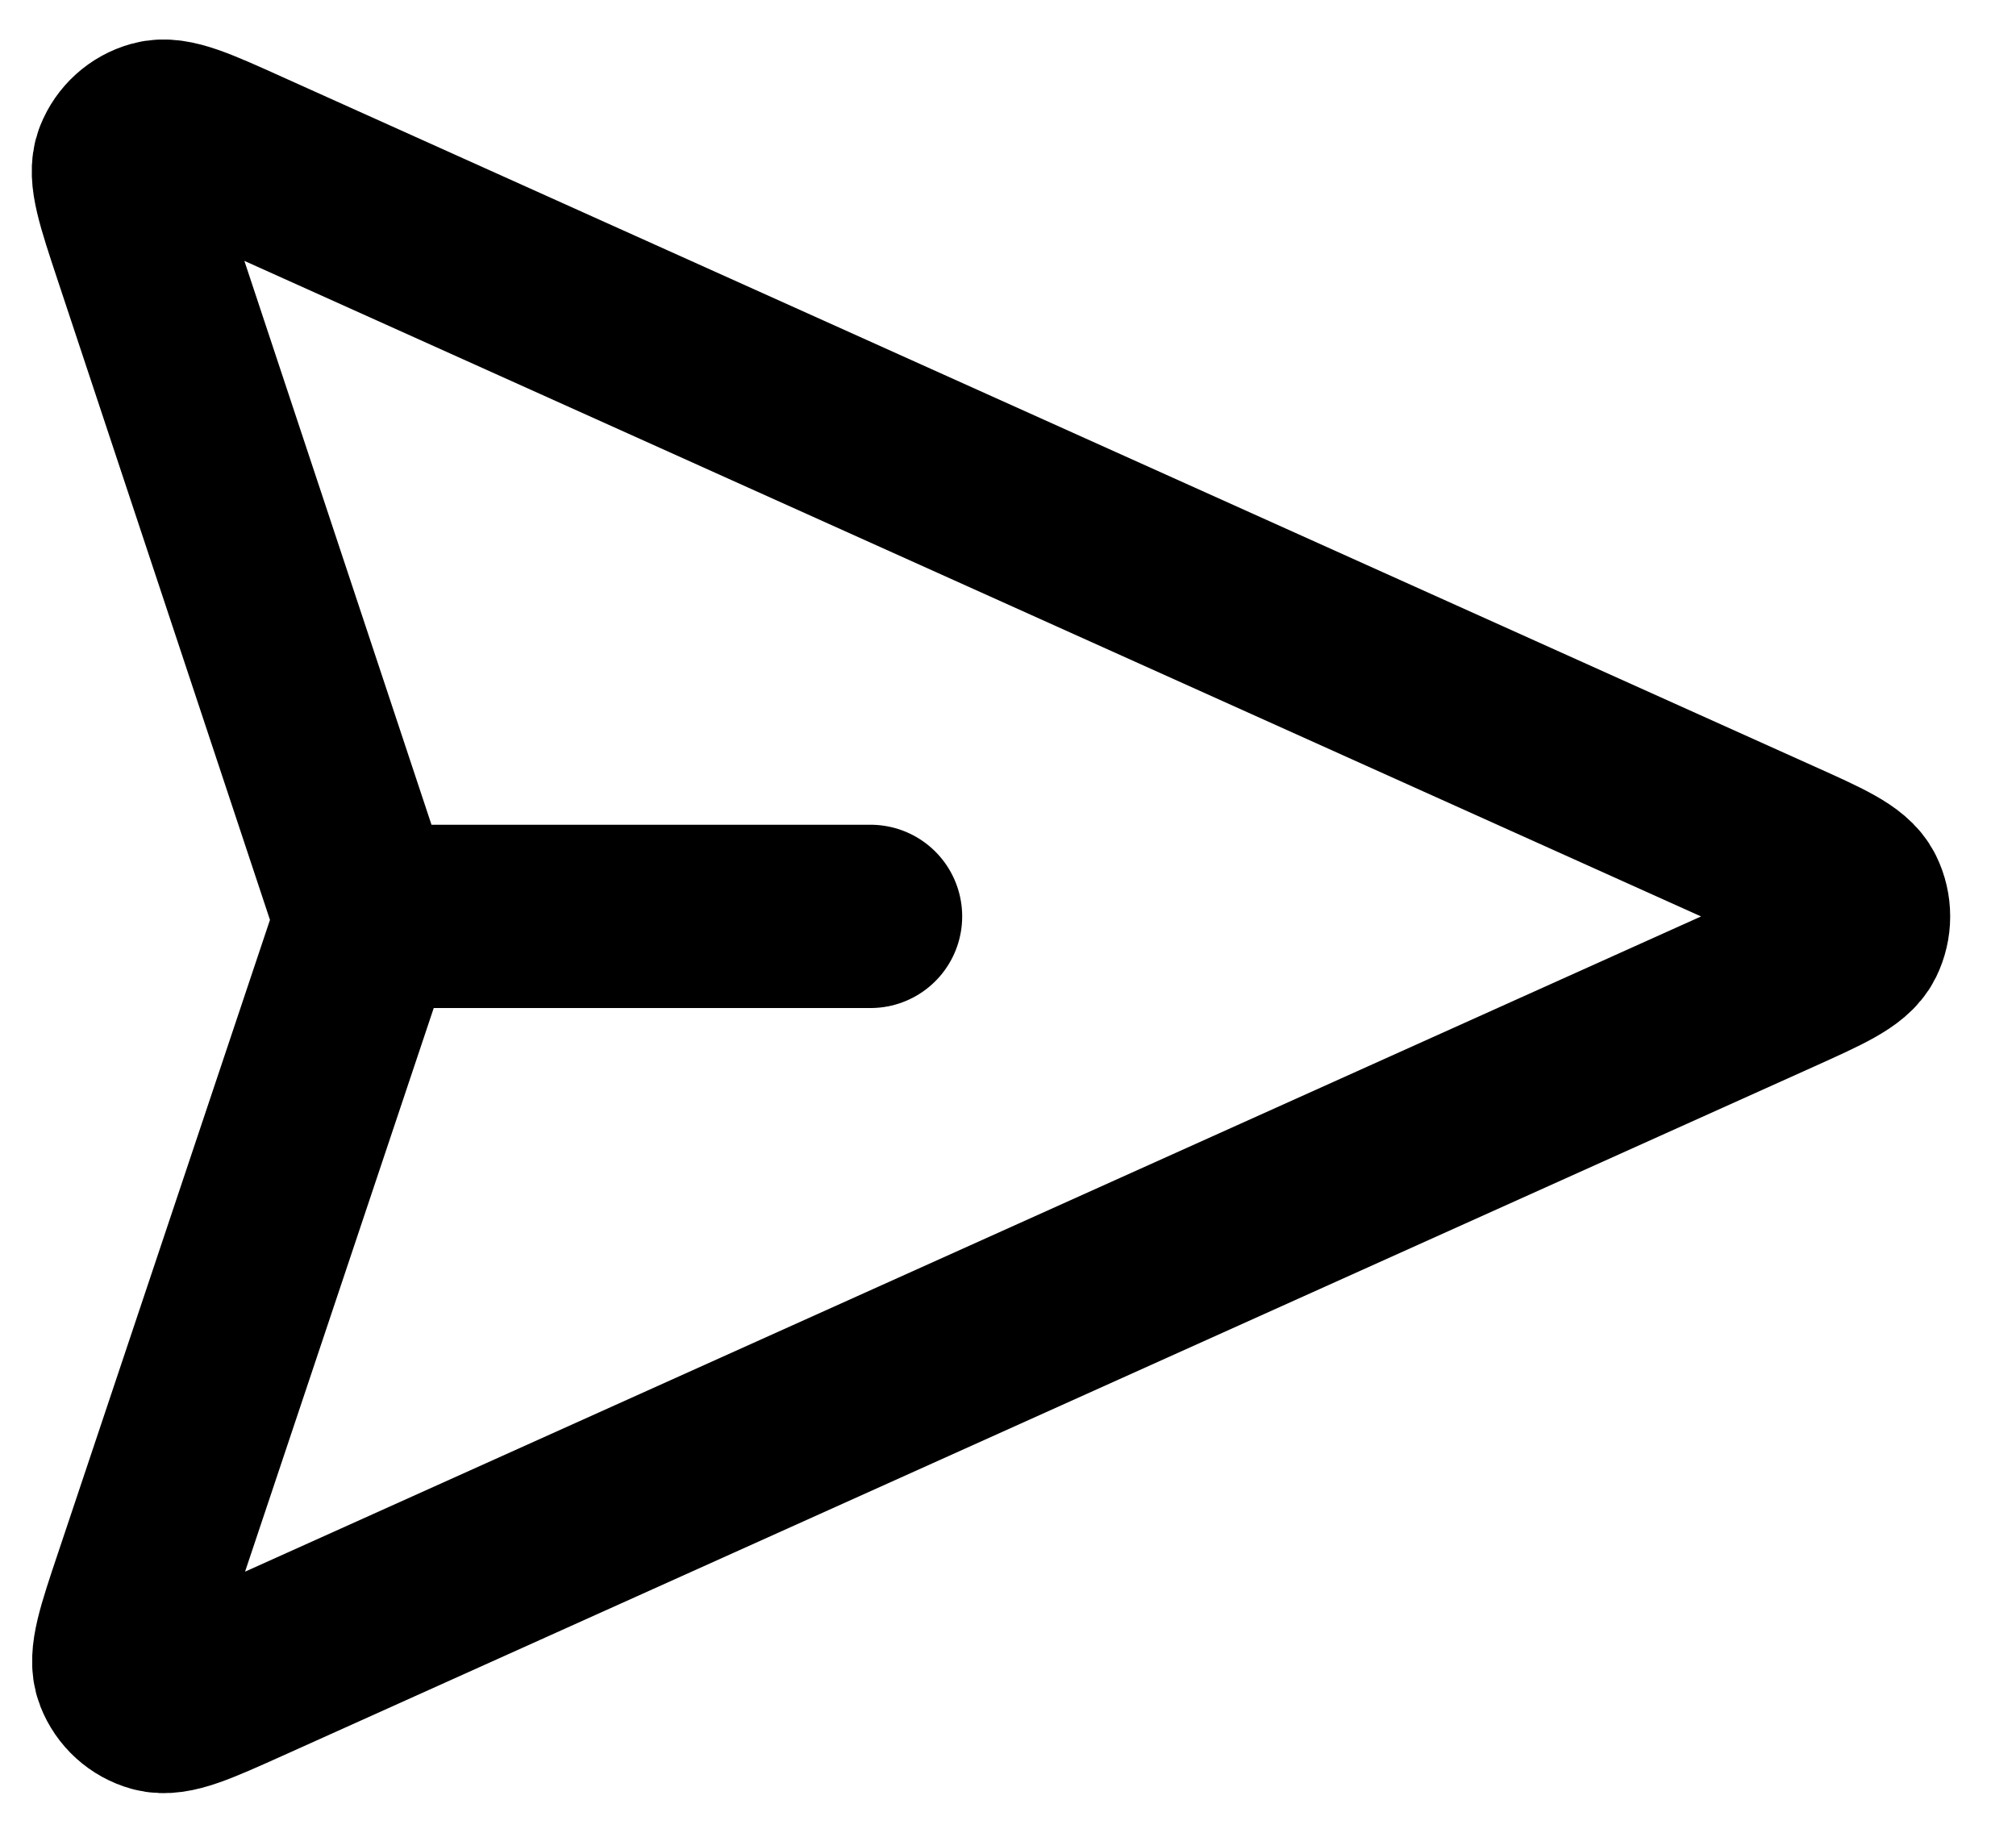
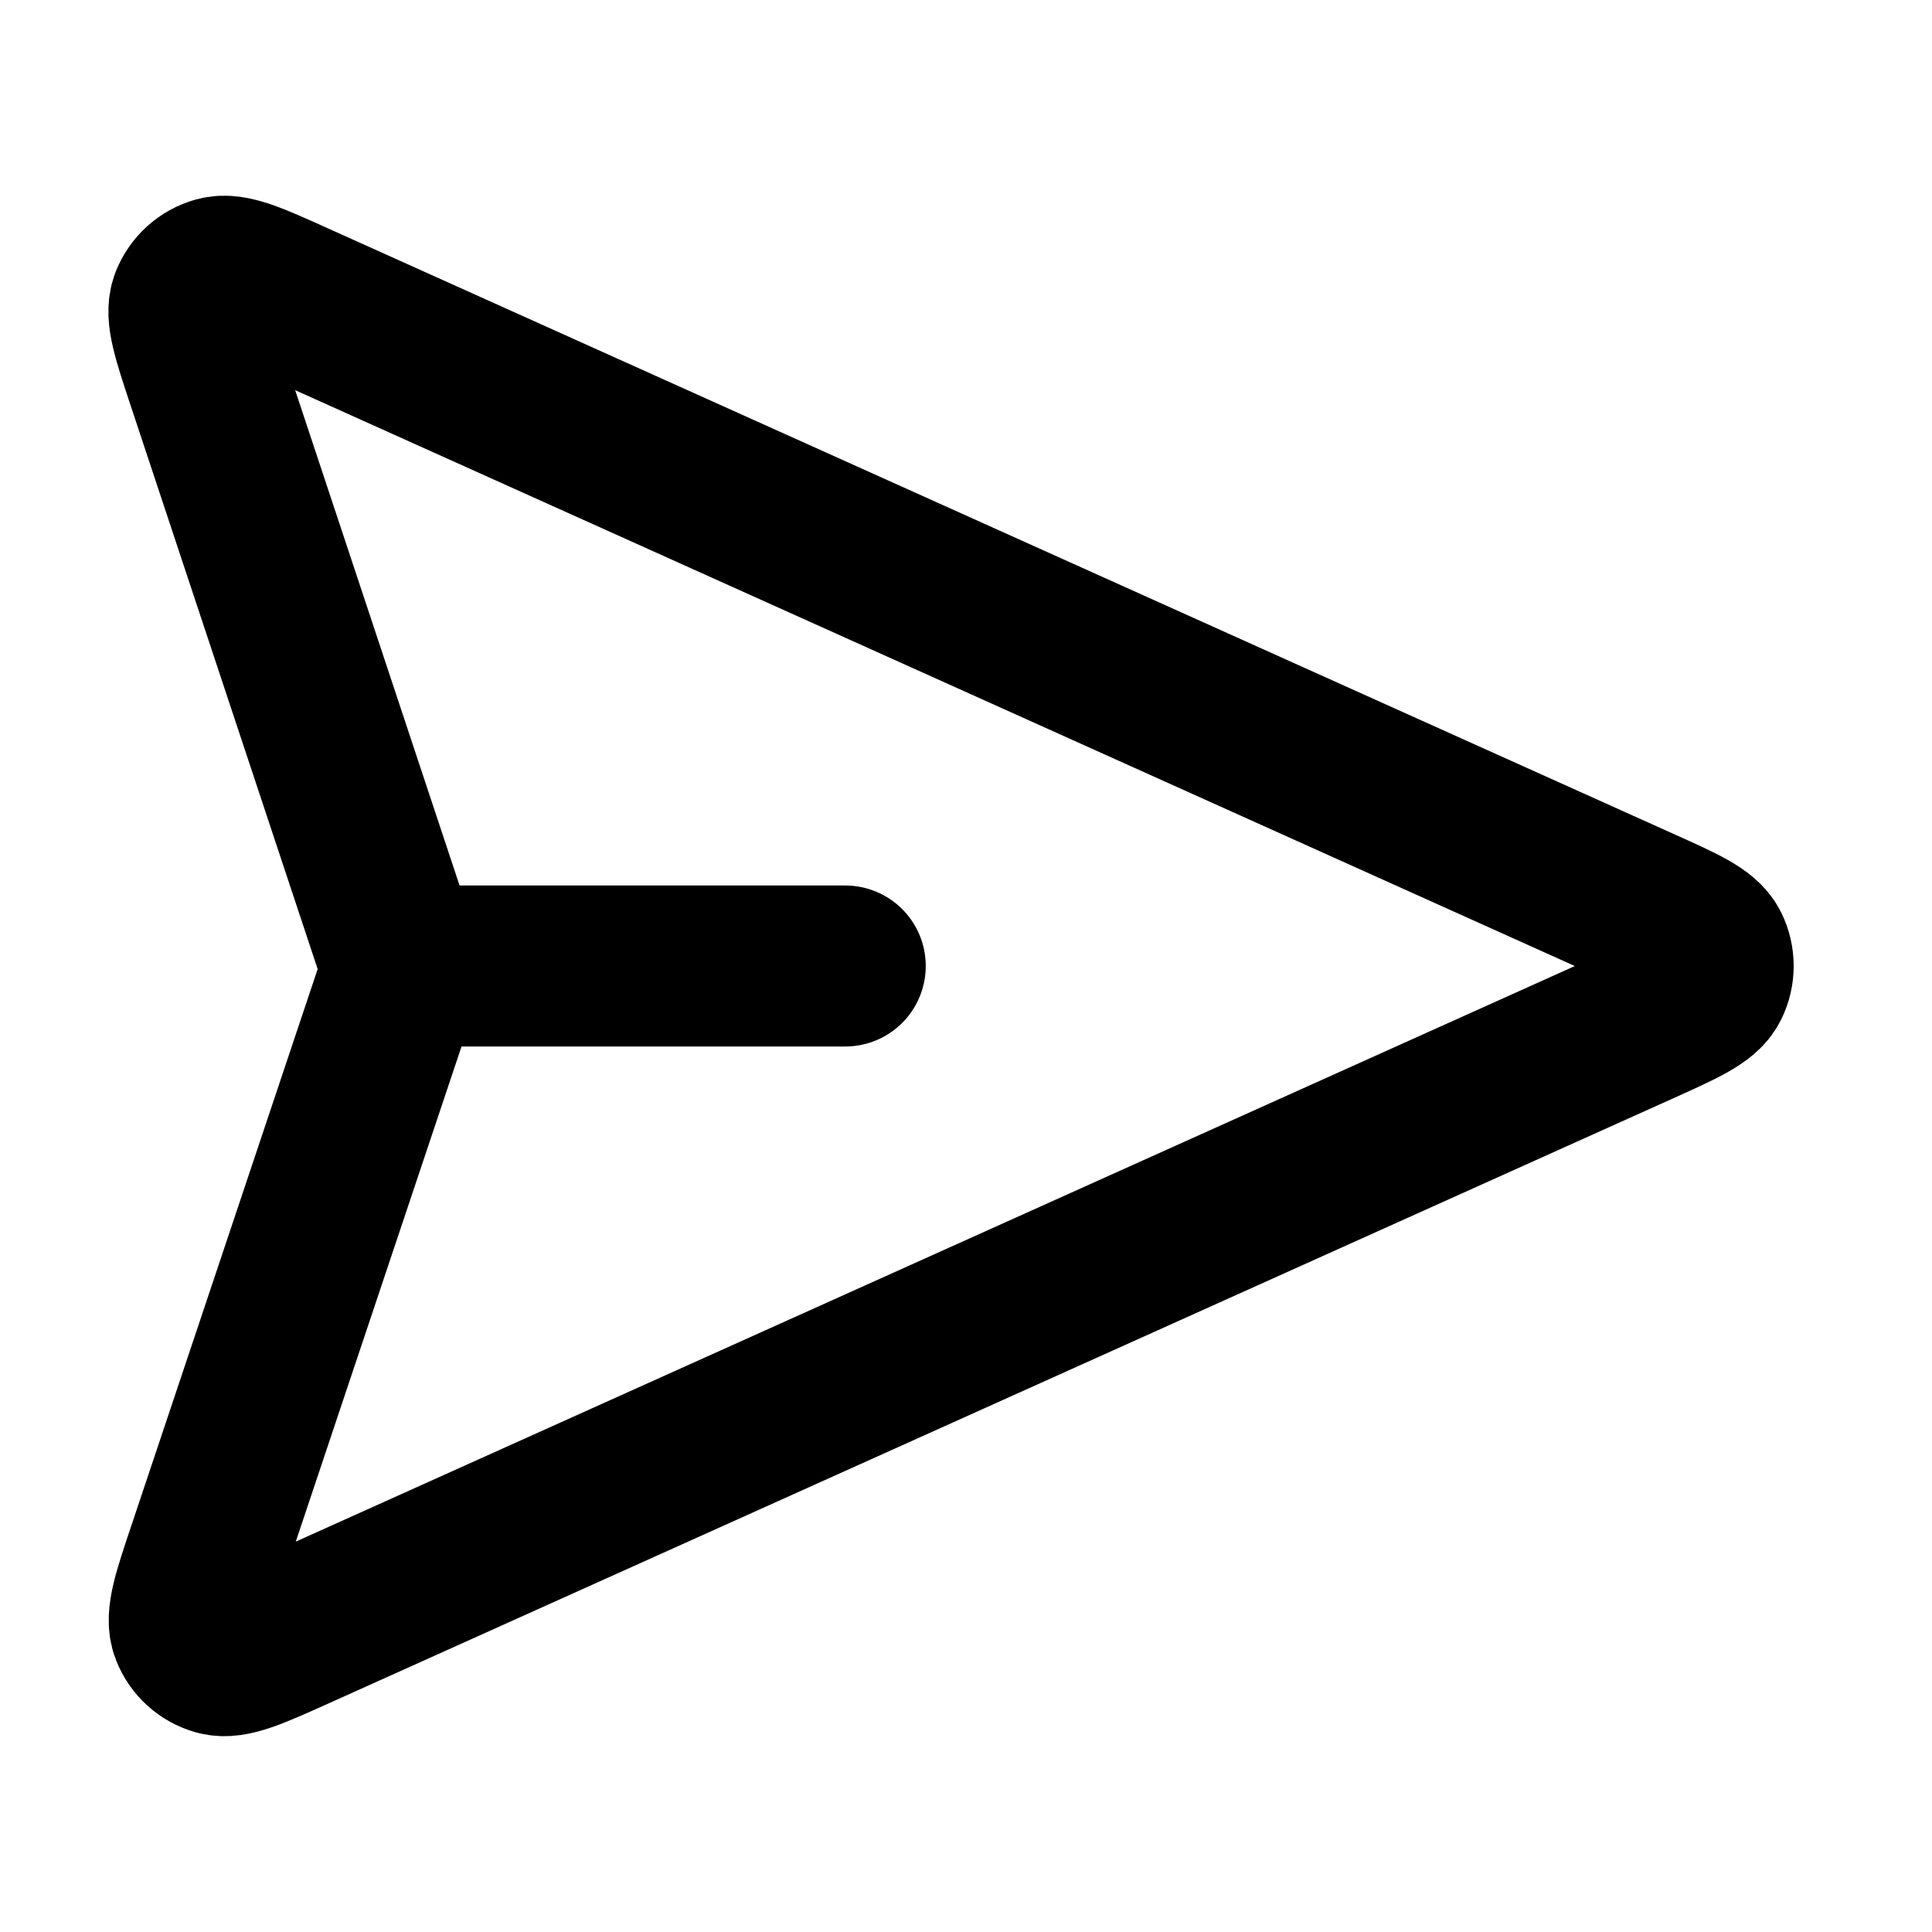
- <svg xmlns="http://www.w3.org/2000/svg" width="22" height="20" viewBox="0 0 22 20" fill="none">
-   <path d="M9.5 10H4M3.916 10.291L1.581 17.266C1.397 17.814 1.306 18.088 1.372 18.257C1.429 18.403 1.551 18.515 1.703 18.557C1.877 18.605 2.141 18.487 2.668 18.25L19.379 10.73C19.894 10.498 20.151 10.382 20.23 10.222C20.299 10.082 20.299 9.918 20.23 9.778C20.151 9.618 19.894 9.502 19.379 9.271L2.662 1.748C2.137 1.511 1.874 1.393 1.7 1.442C1.548 1.484 1.426 1.595 1.368 1.741C1.302 1.909 1.393 2.183 1.574 2.729L3.916 9.786C3.948 9.879 3.963 9.926 3.969 9.974C3.975 10.017 3.975 10.06 3.969 10.103C3.963 10.151 3.947 10.198 3.916 10.291Z" stroke="currentColor" stroke-width="2" stroke-linecap="round" stroke-linejoin="round" />
+ <svg xmlns="http://www.w3.org/2000/svg" width="24" height="24" viewBox="0 0 24 24" fill="none">
+   <path d="M10.5 12H5M4.916 12.291L2.581 19.266C2.397 19.814 2.306 20.088 2.372 20.257C2.429 20.403 2.551 20.515 2.703 20.557C2.877 20.605 3.141 20.487 3.668 20.25L20.379 12.73C20.894 12.498 21.151 12.382 21.23 12.222C21.299 12.082 21.299 11.918 21.23 11.778C21.151 11.618 20.894 11.502 20.379 11.271L3.662 3.748C3.137 3.511 2.874 3.393 2.7 3.442C2.548 3.484 2.426 3.595 2.368 3.741C2.302 3.909 2.393 4.183 2.574 4.729L4.916 11.786C4.948 11.88 4.963 11.926 4.969 11.974C4.975 12.017 4.975 12.06 4.969 12.103C4.963 12.151 4.947 12.198 4.916 12.291Z" stroke="currentColor" stroke-width="2" stroke-linecap="round" stroke-linejoin="round" />
</svg>
